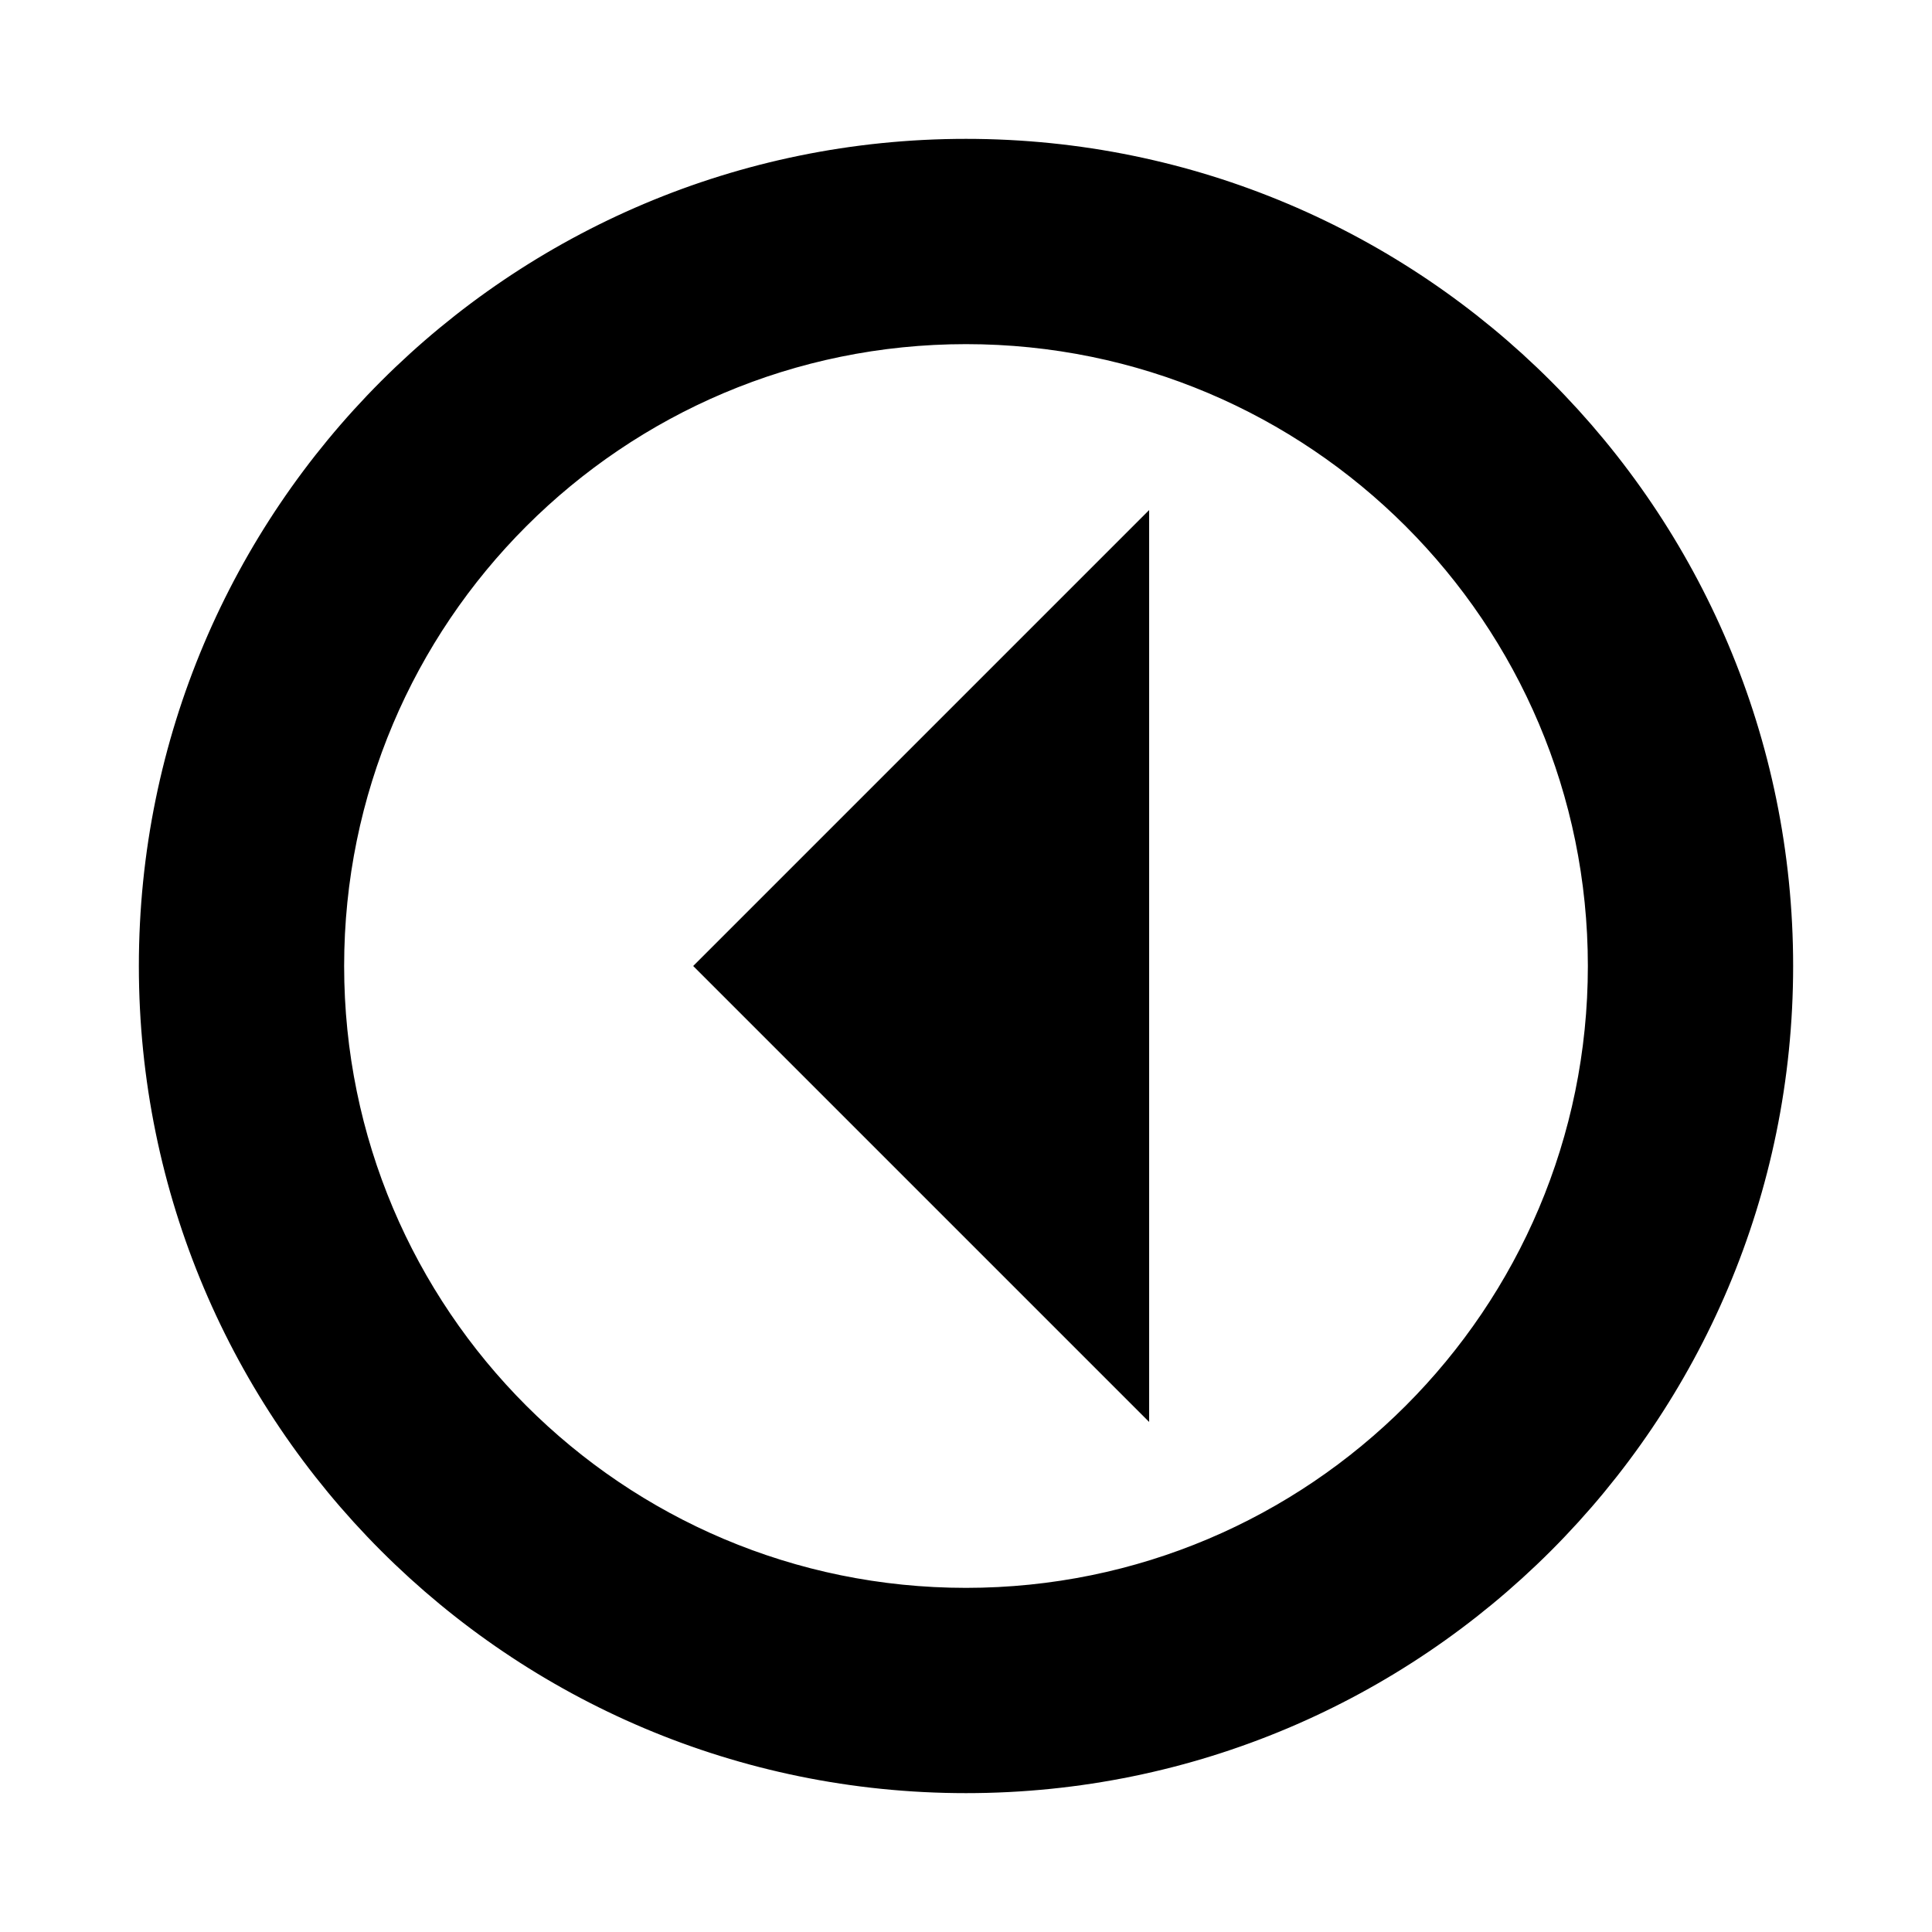
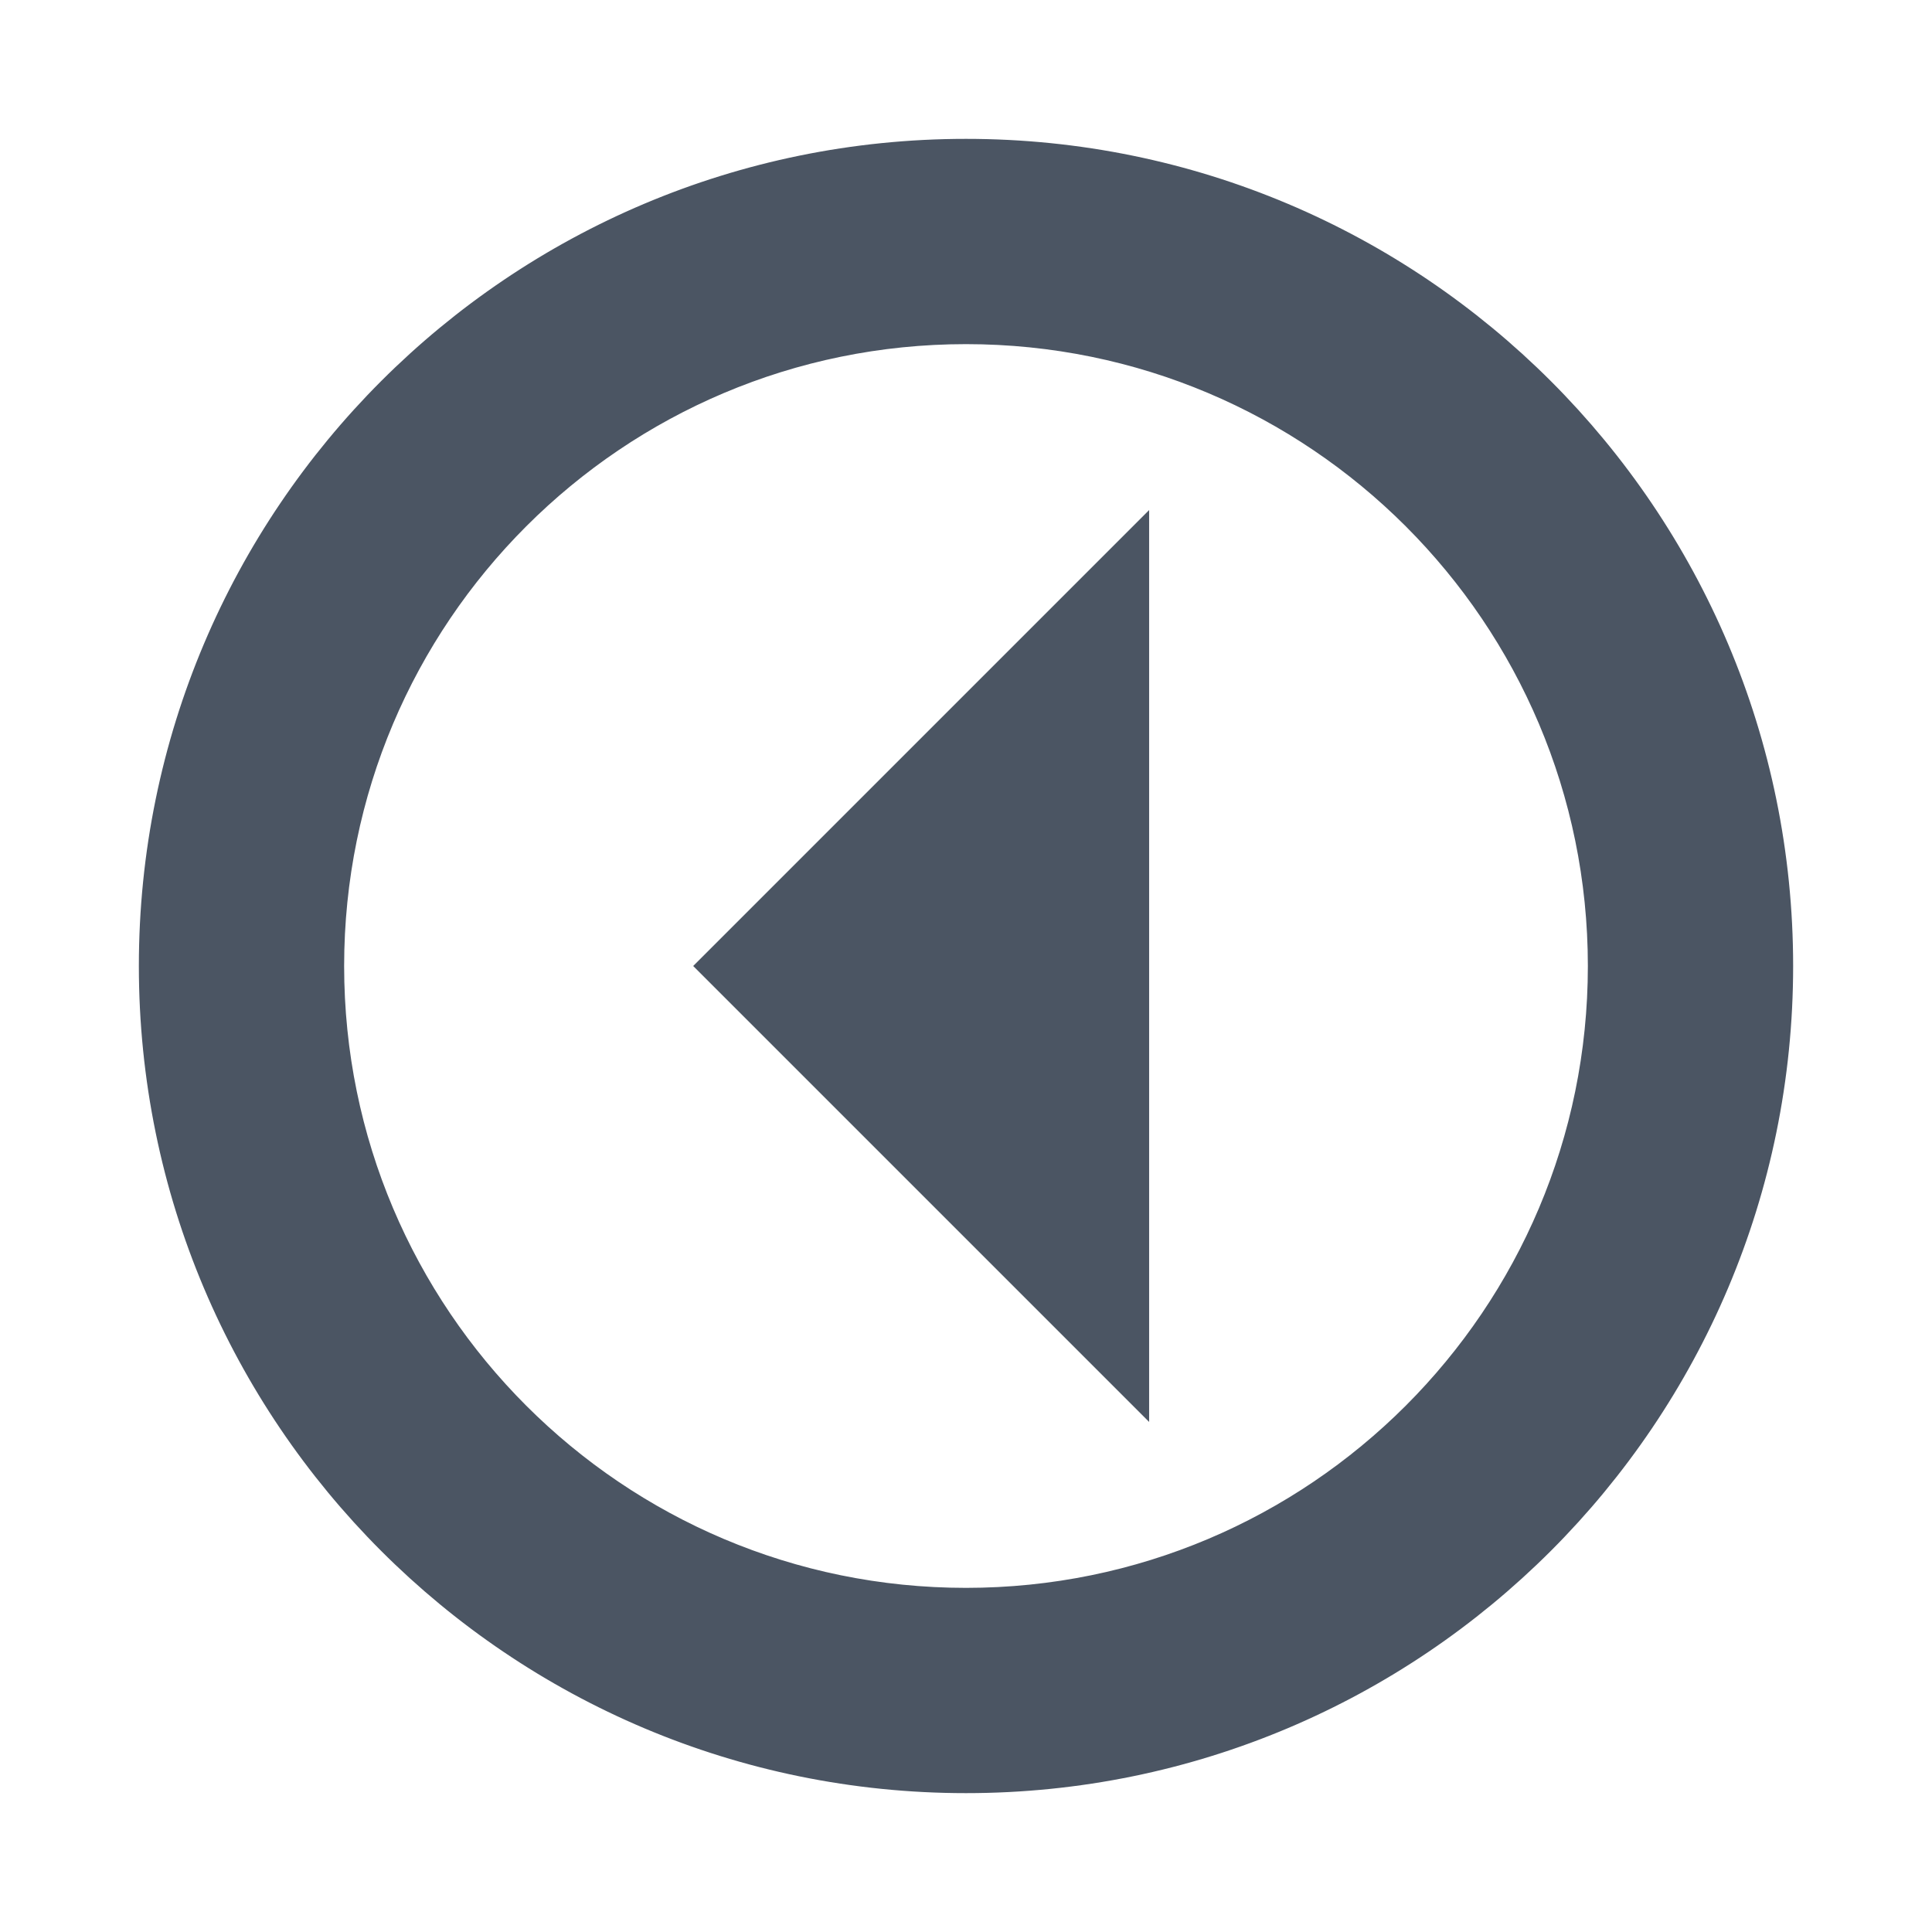
- <svg xmlns="http://www.w3.org/2000/svg" style="display:inline;fill:currentColor;stroke:currentColor;stroke-width:.55px" width="24" height="24">
+ <svg xmlns="http://www.w3.org/2000/svg" style="display:inline;fill:rgb(75,85,99);stroke:rgb(75,85,99);stroke-width:.55px" width="24" height="24">
  <path d="M22 12A10 10 0 0 0 12 2 10 10 0 0 0 2 12a10 10 0 0 0 10 10 10 10 0 0 0 10-10m-2 0a8 8 0 0 1-8 8 8 8 0 0 1-8-8 8 8 0 0 1 8-8 8 8 0 0 1 8 8m-6-5-5 5 5 5V7Z" />
</svg>
